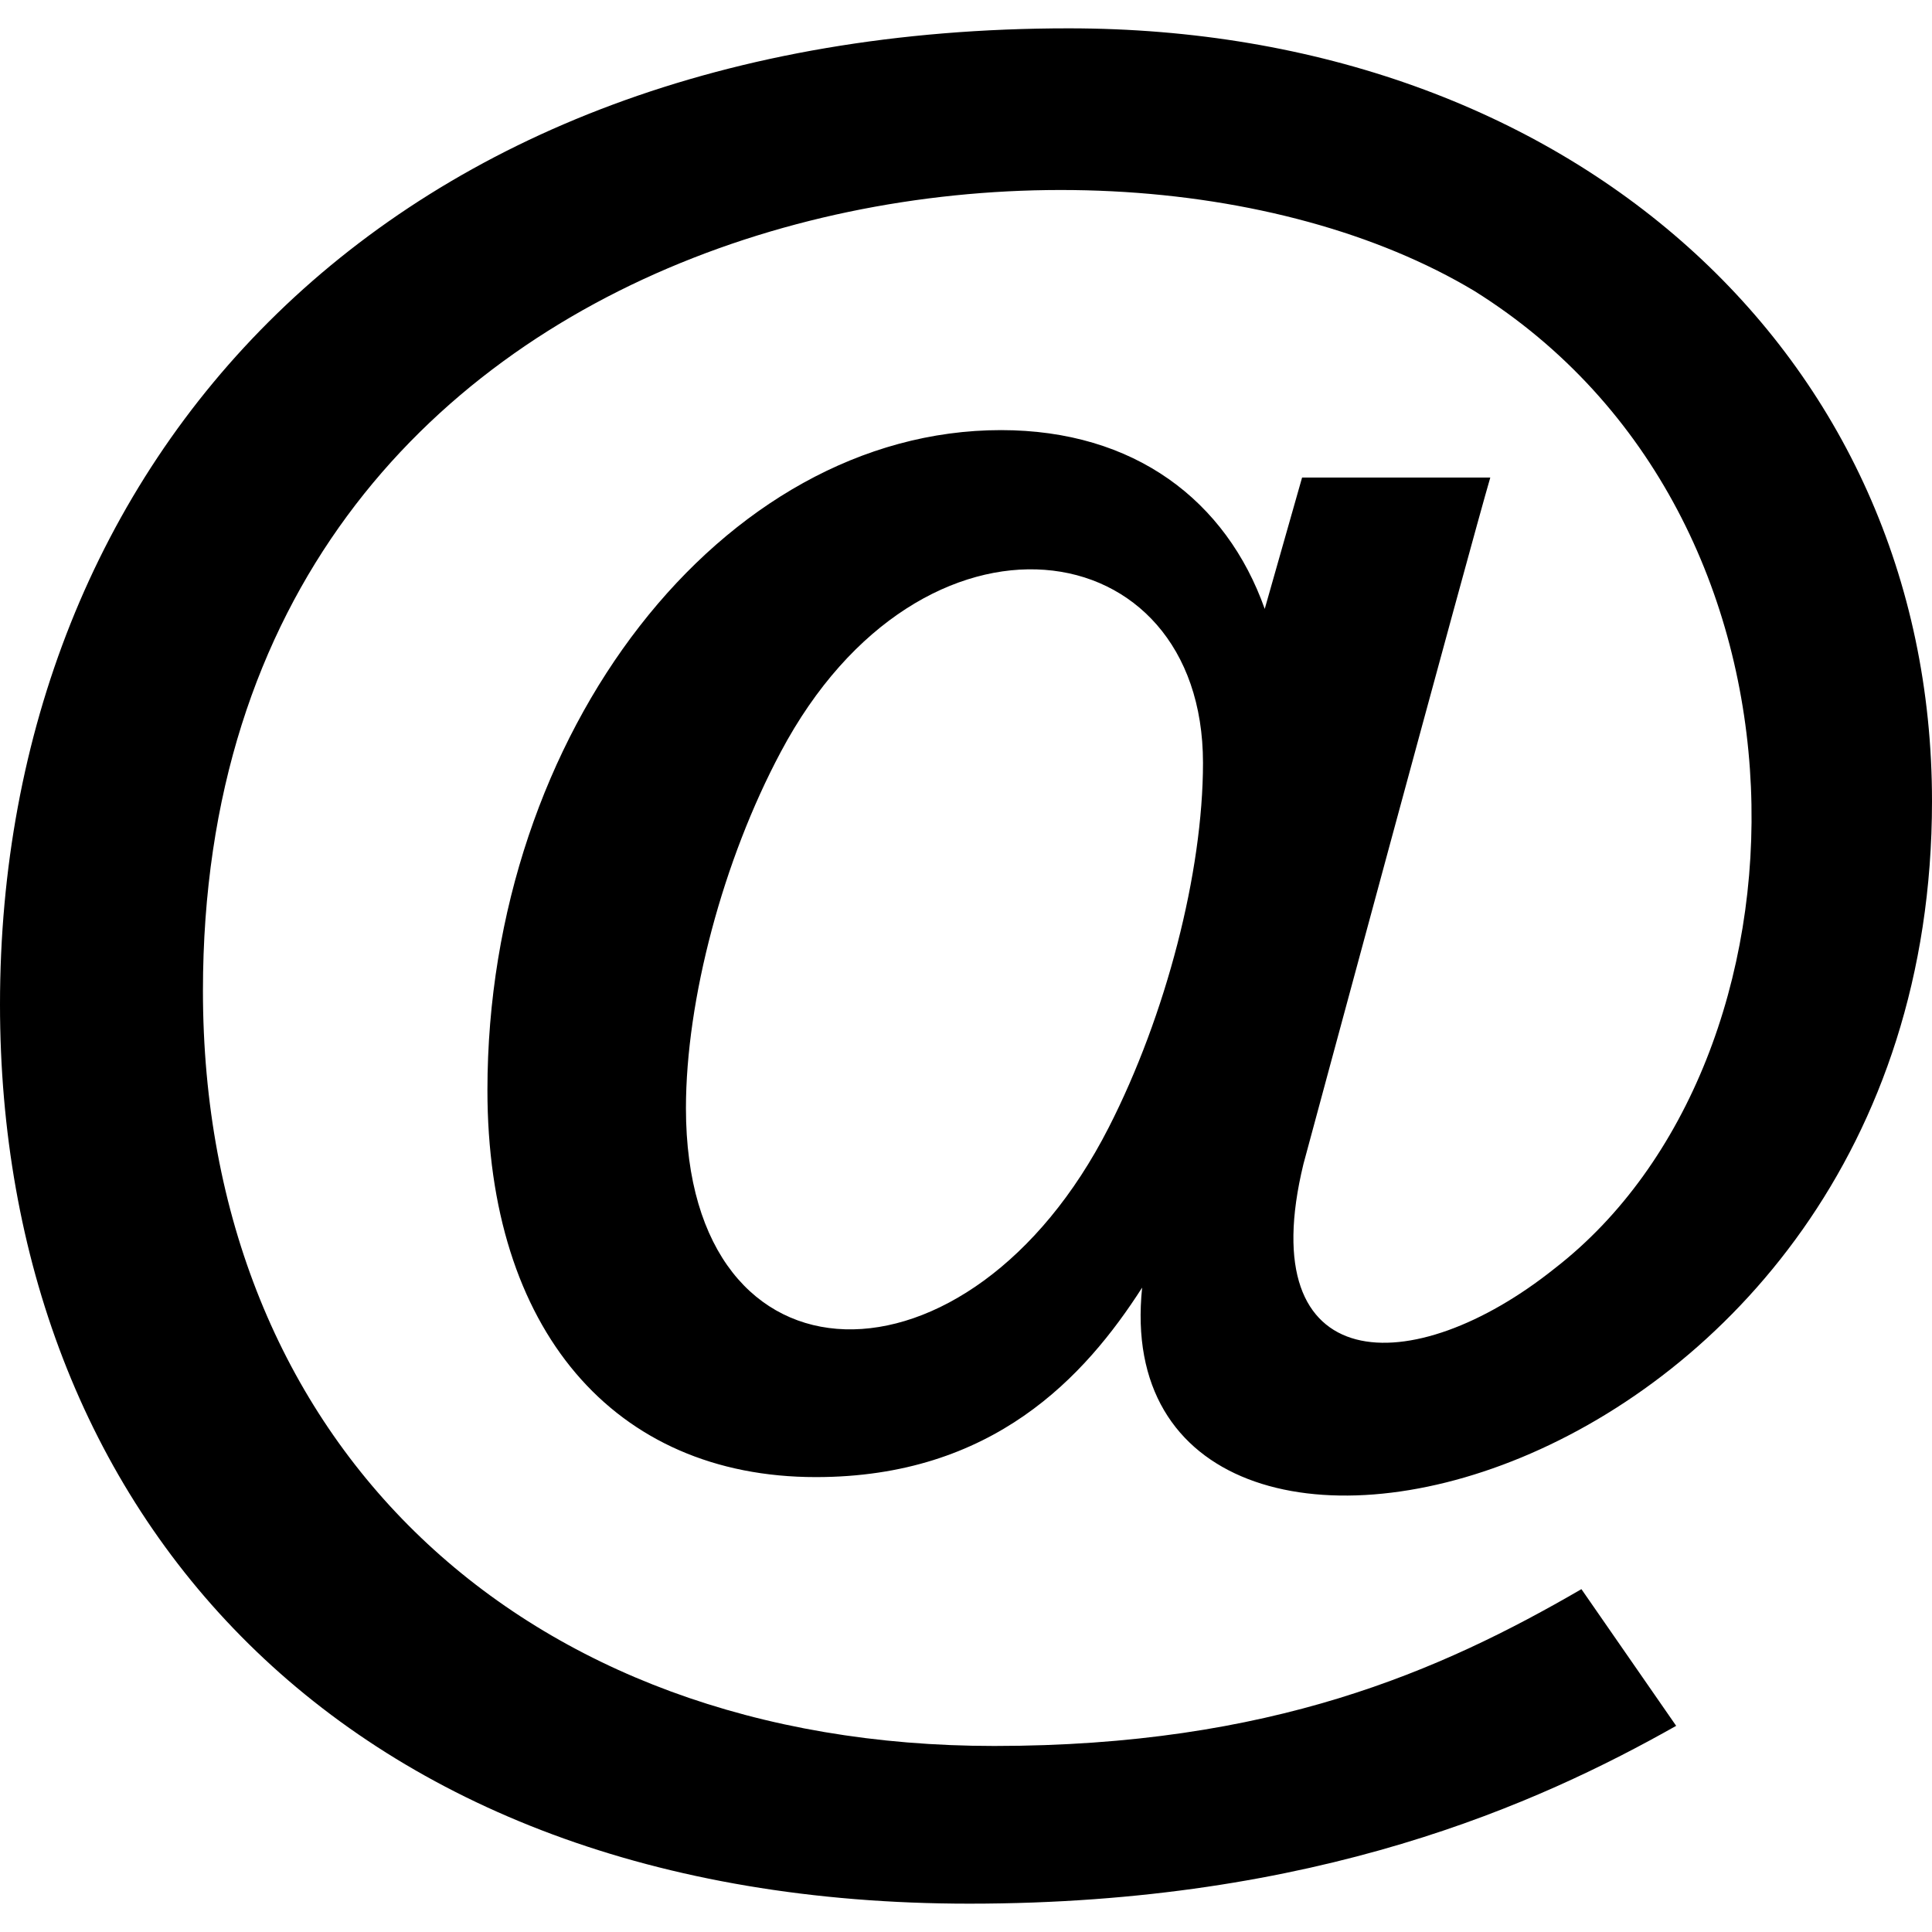
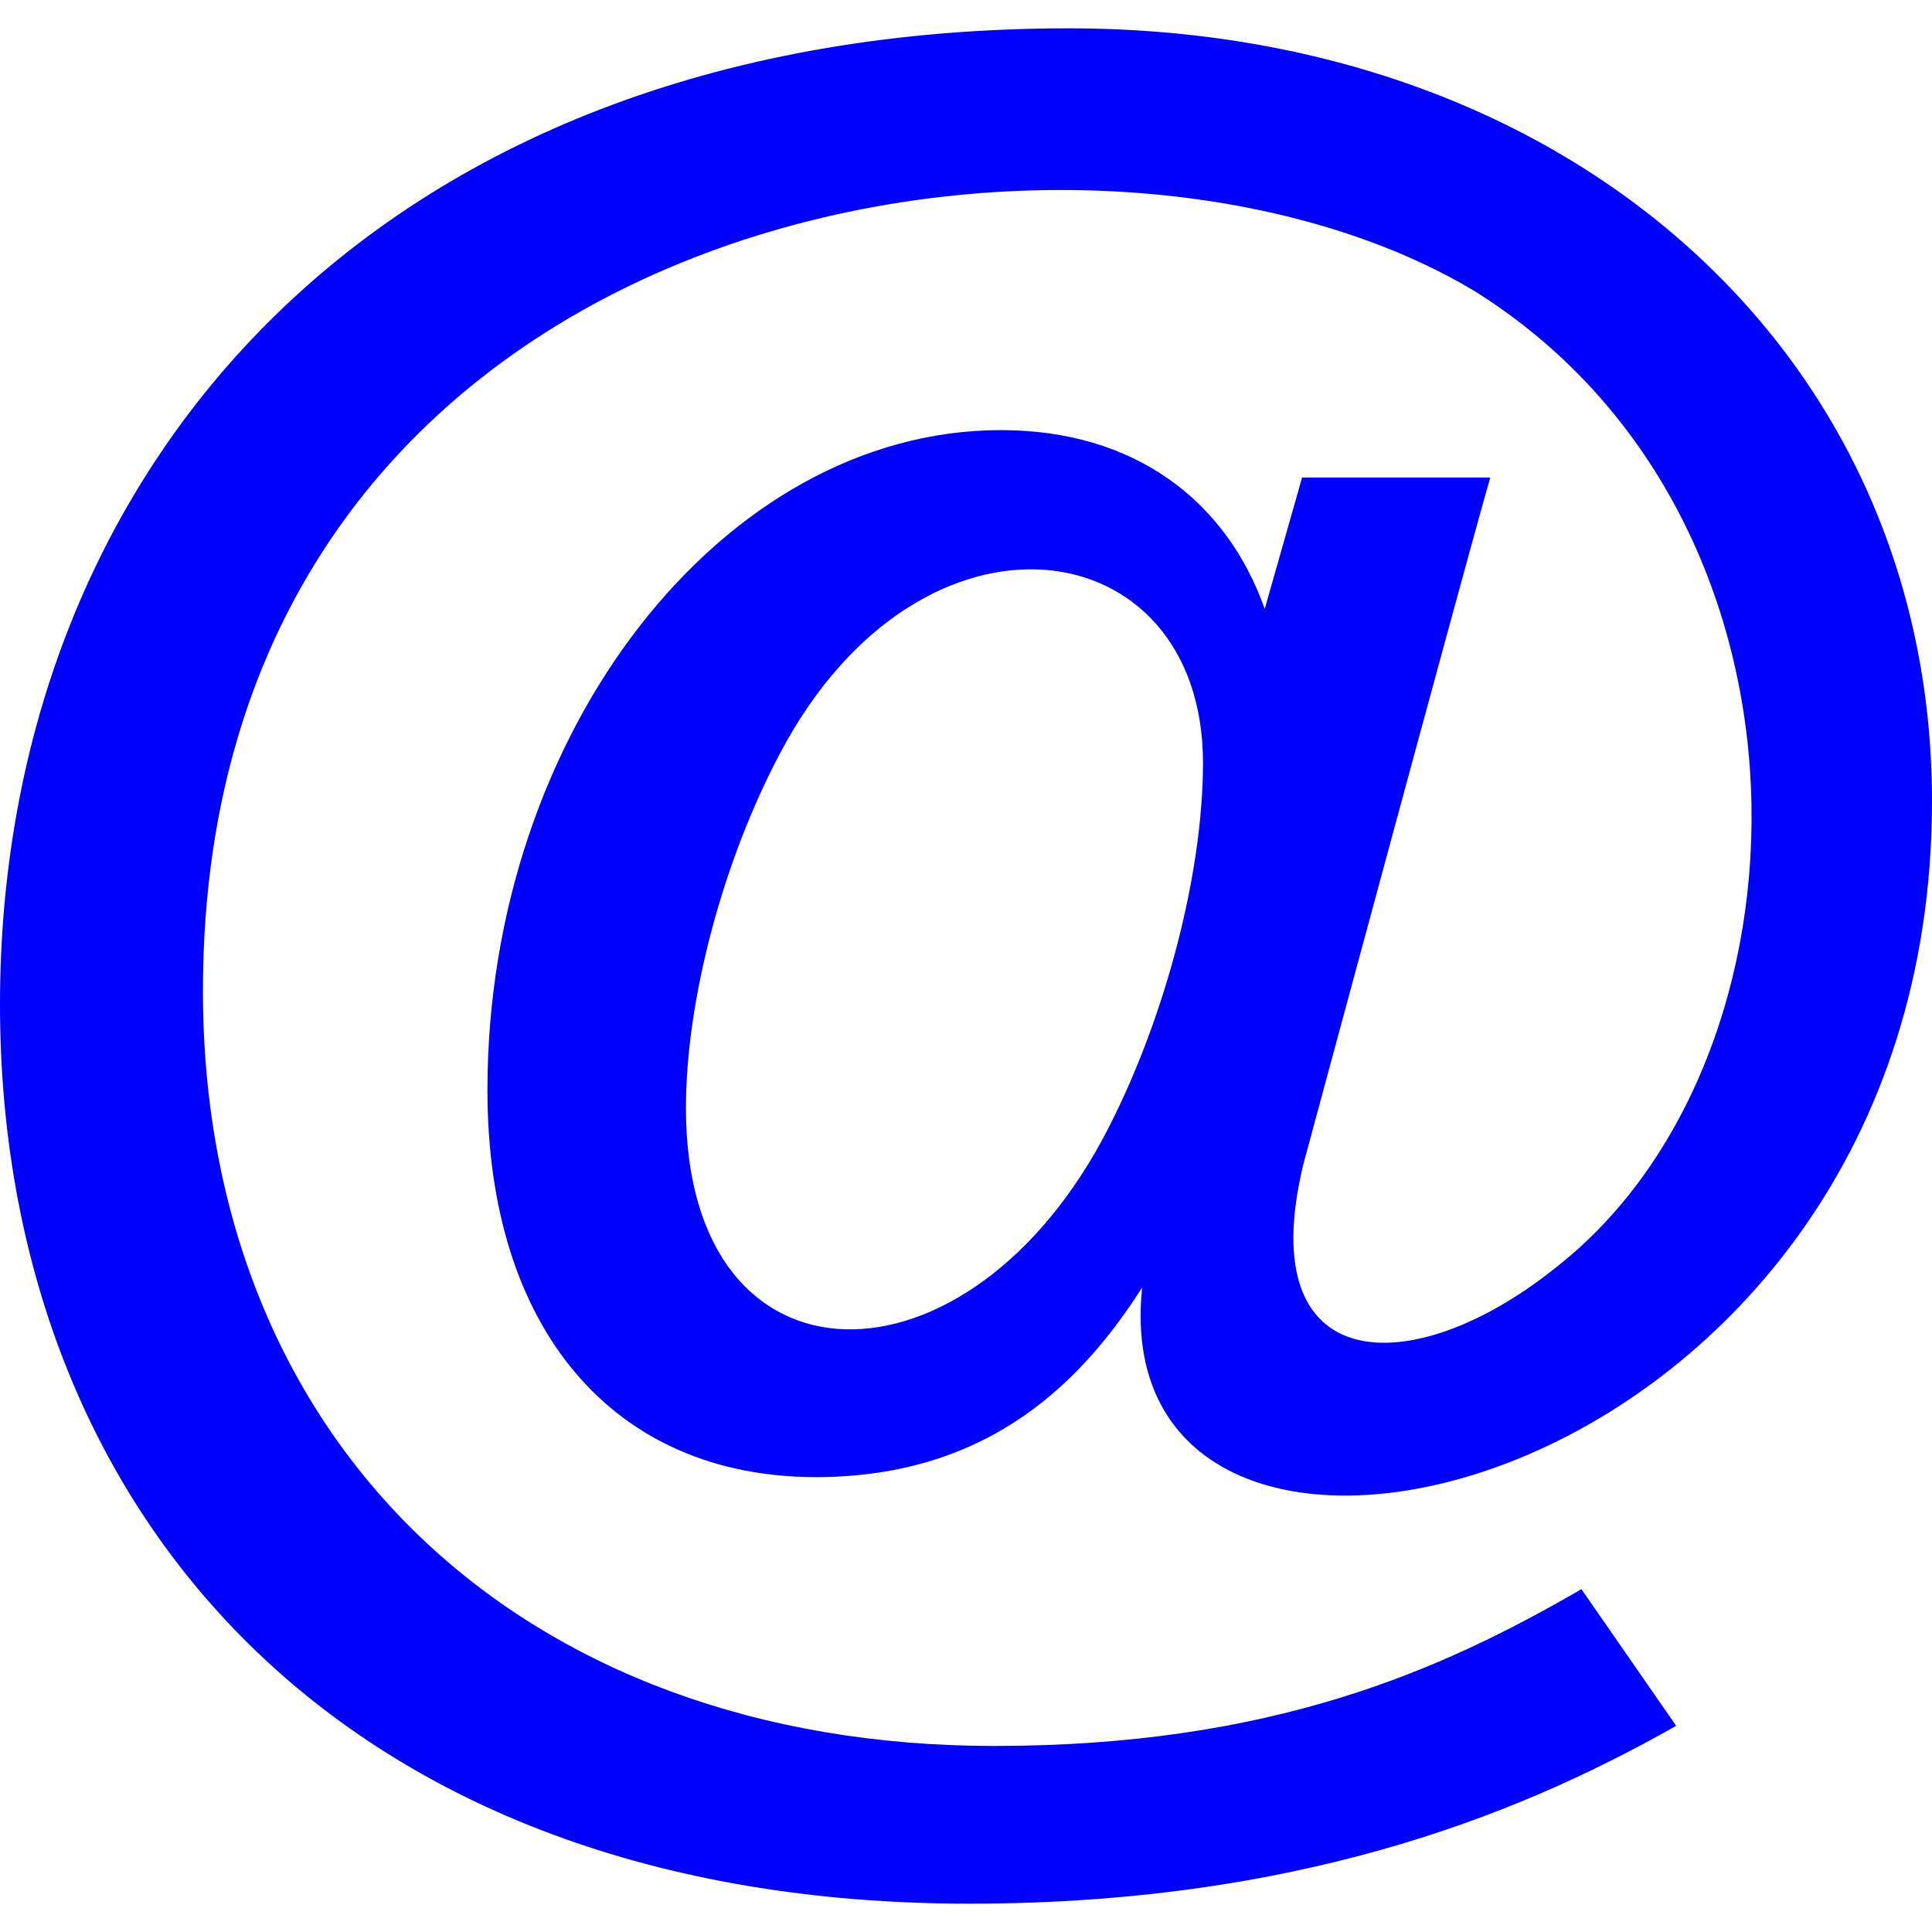
<svg xmlns="http://www.w3.org/2000/svg" width="24" height="24" viewBox="0 0 24 24">
-   <path d="M12.042 23.648c-7.813 0-12.042-4.876-12.042-11.171 0-6.727 4.762-12.125 13.276-12.125 6.214 0 10.724 4.038 10.724 9.601 0 8.712-10.33 11.012-9.812 6.042-.71 1.108-1.854 2.354-4.053 2.354-2.516 0-4.08-1.842-4.08-4.807 0-4.444 2.921-8.199 6.379-8.199 1.659 0 2.8.876 3.277 2.221l.464-1.632h2.338c-.244.832-2.321 8.527-2.321 8.527-.648 2.666 1.35 2.713 3.122 1.297 3.329-2.58 3.501-9.327-.998-12.141-4.821-2.891-15.795-1.102-15.795 8.693 0 5.611 3.95 9.381 9.829 9.381 3.436 0 5.542-.93 7.295-1.948l1.177 1.698c-1.711.966-4.461 2.209-8.78 2.209zm-2.344-14.305c-.715 1.34-1.177 3.076-1.177 4.424 0 3.61 3.522 3.633 5.252.239.712-1.394 1.171-3.171 1.171-4.529 0-2.917-3.495-3.434-5.246-.134z" />
+   <path d="M12.042 23.648c-7.813 0-12.042-4.876-12.042-11.171 0-6.727 4.762-12.125 13.276-12.125 6.214 0 10.724 4.038 10.724 9.601 0 8.712-10.33 11.012-9.812 6.042-.71 1.108-1.854 2.354-4.053 2.354-2.516 0-4.08-1.842-4.08-4.807 0-4.444 2.921-8.199 6.379-8.199 1.659 0 2.8.876 3.277 2.221l.464-1.632h2.338c-.244.832-2.321 8.527-2.321 8.527-.648 2.666 1.35 2.713 3.122 1.297 3.329-2.58 3.501-9.327-.998-12.141-4.821-2.891-15.795-1.102-15.795 8.693 0 5.611 3.95 9.381 9.829 9.381 3.436 0 5.542-.93 7.295-1.948l1.177 1.698c-1.711.966-4.461 2.209-8.78 2.209zm-2.344-14.305c-.715 1.34-1.177 3.076-1.177 4.424 0 3.61 3.522 3.633 5.252.239.712-1.394 1.171-3.171 1.171-4.529 0-2.917-3.495-3.434-5.246-.134z" fill="#0000ff" />
</svg>
